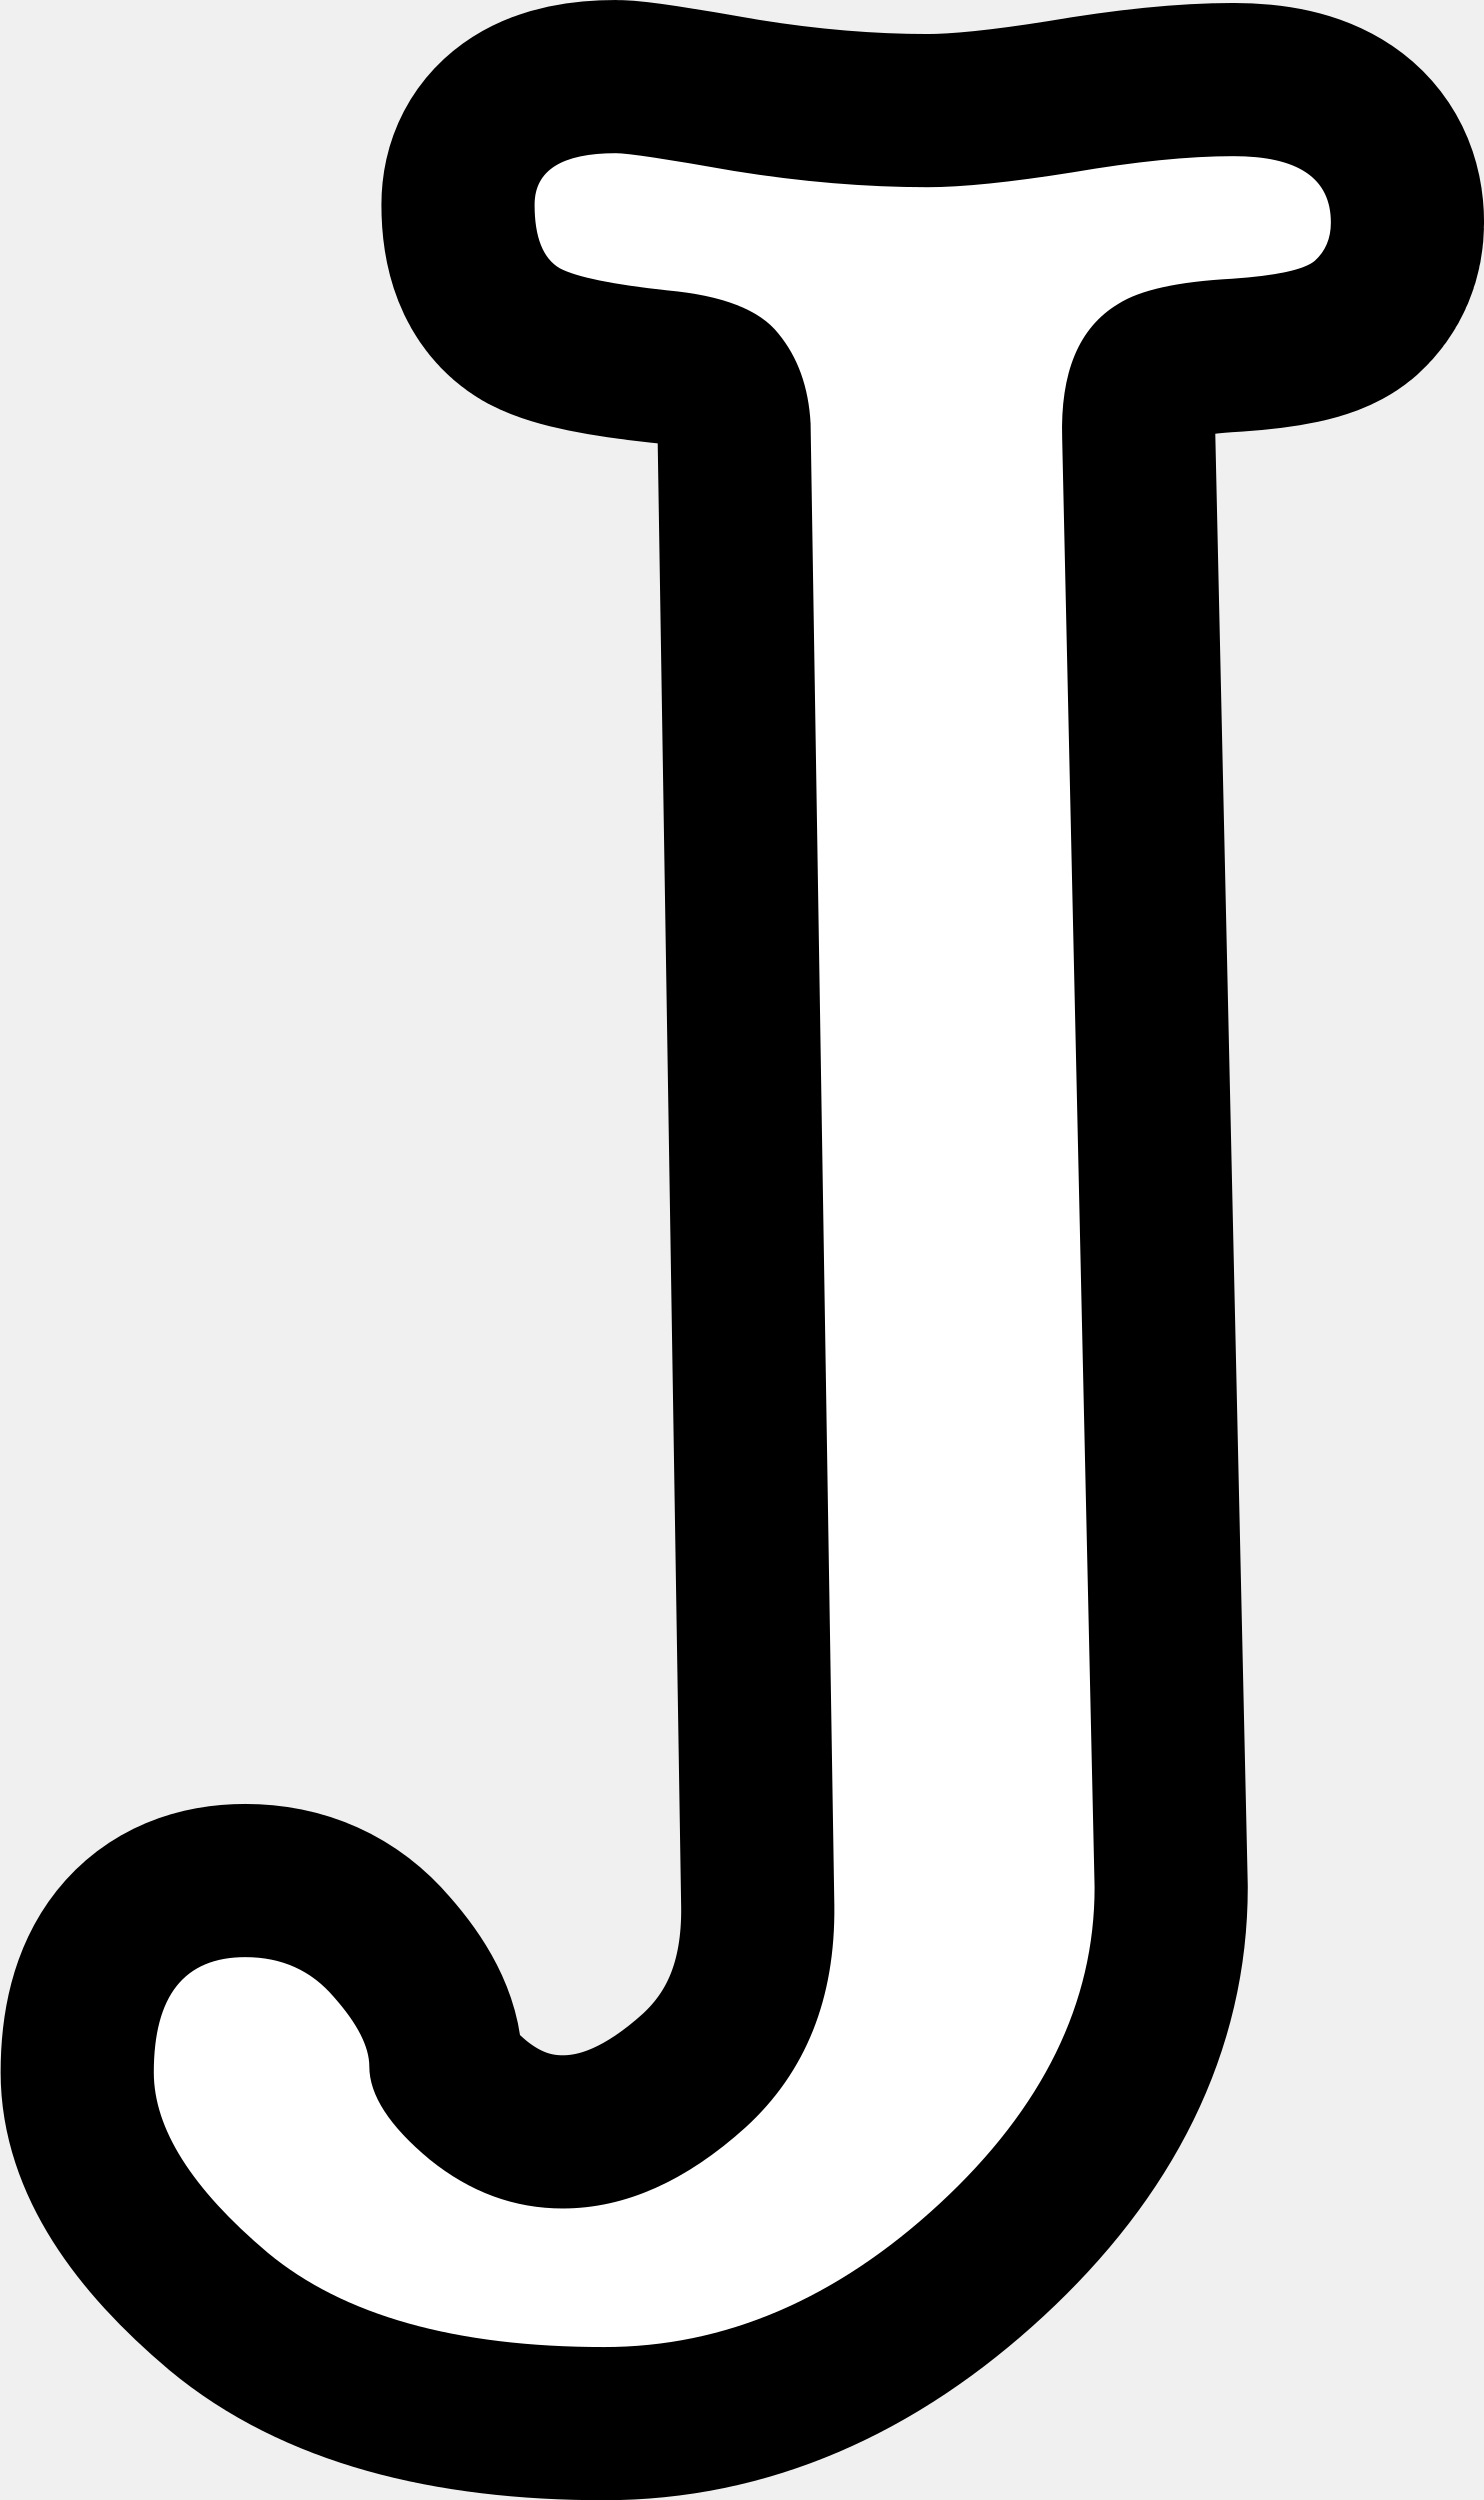
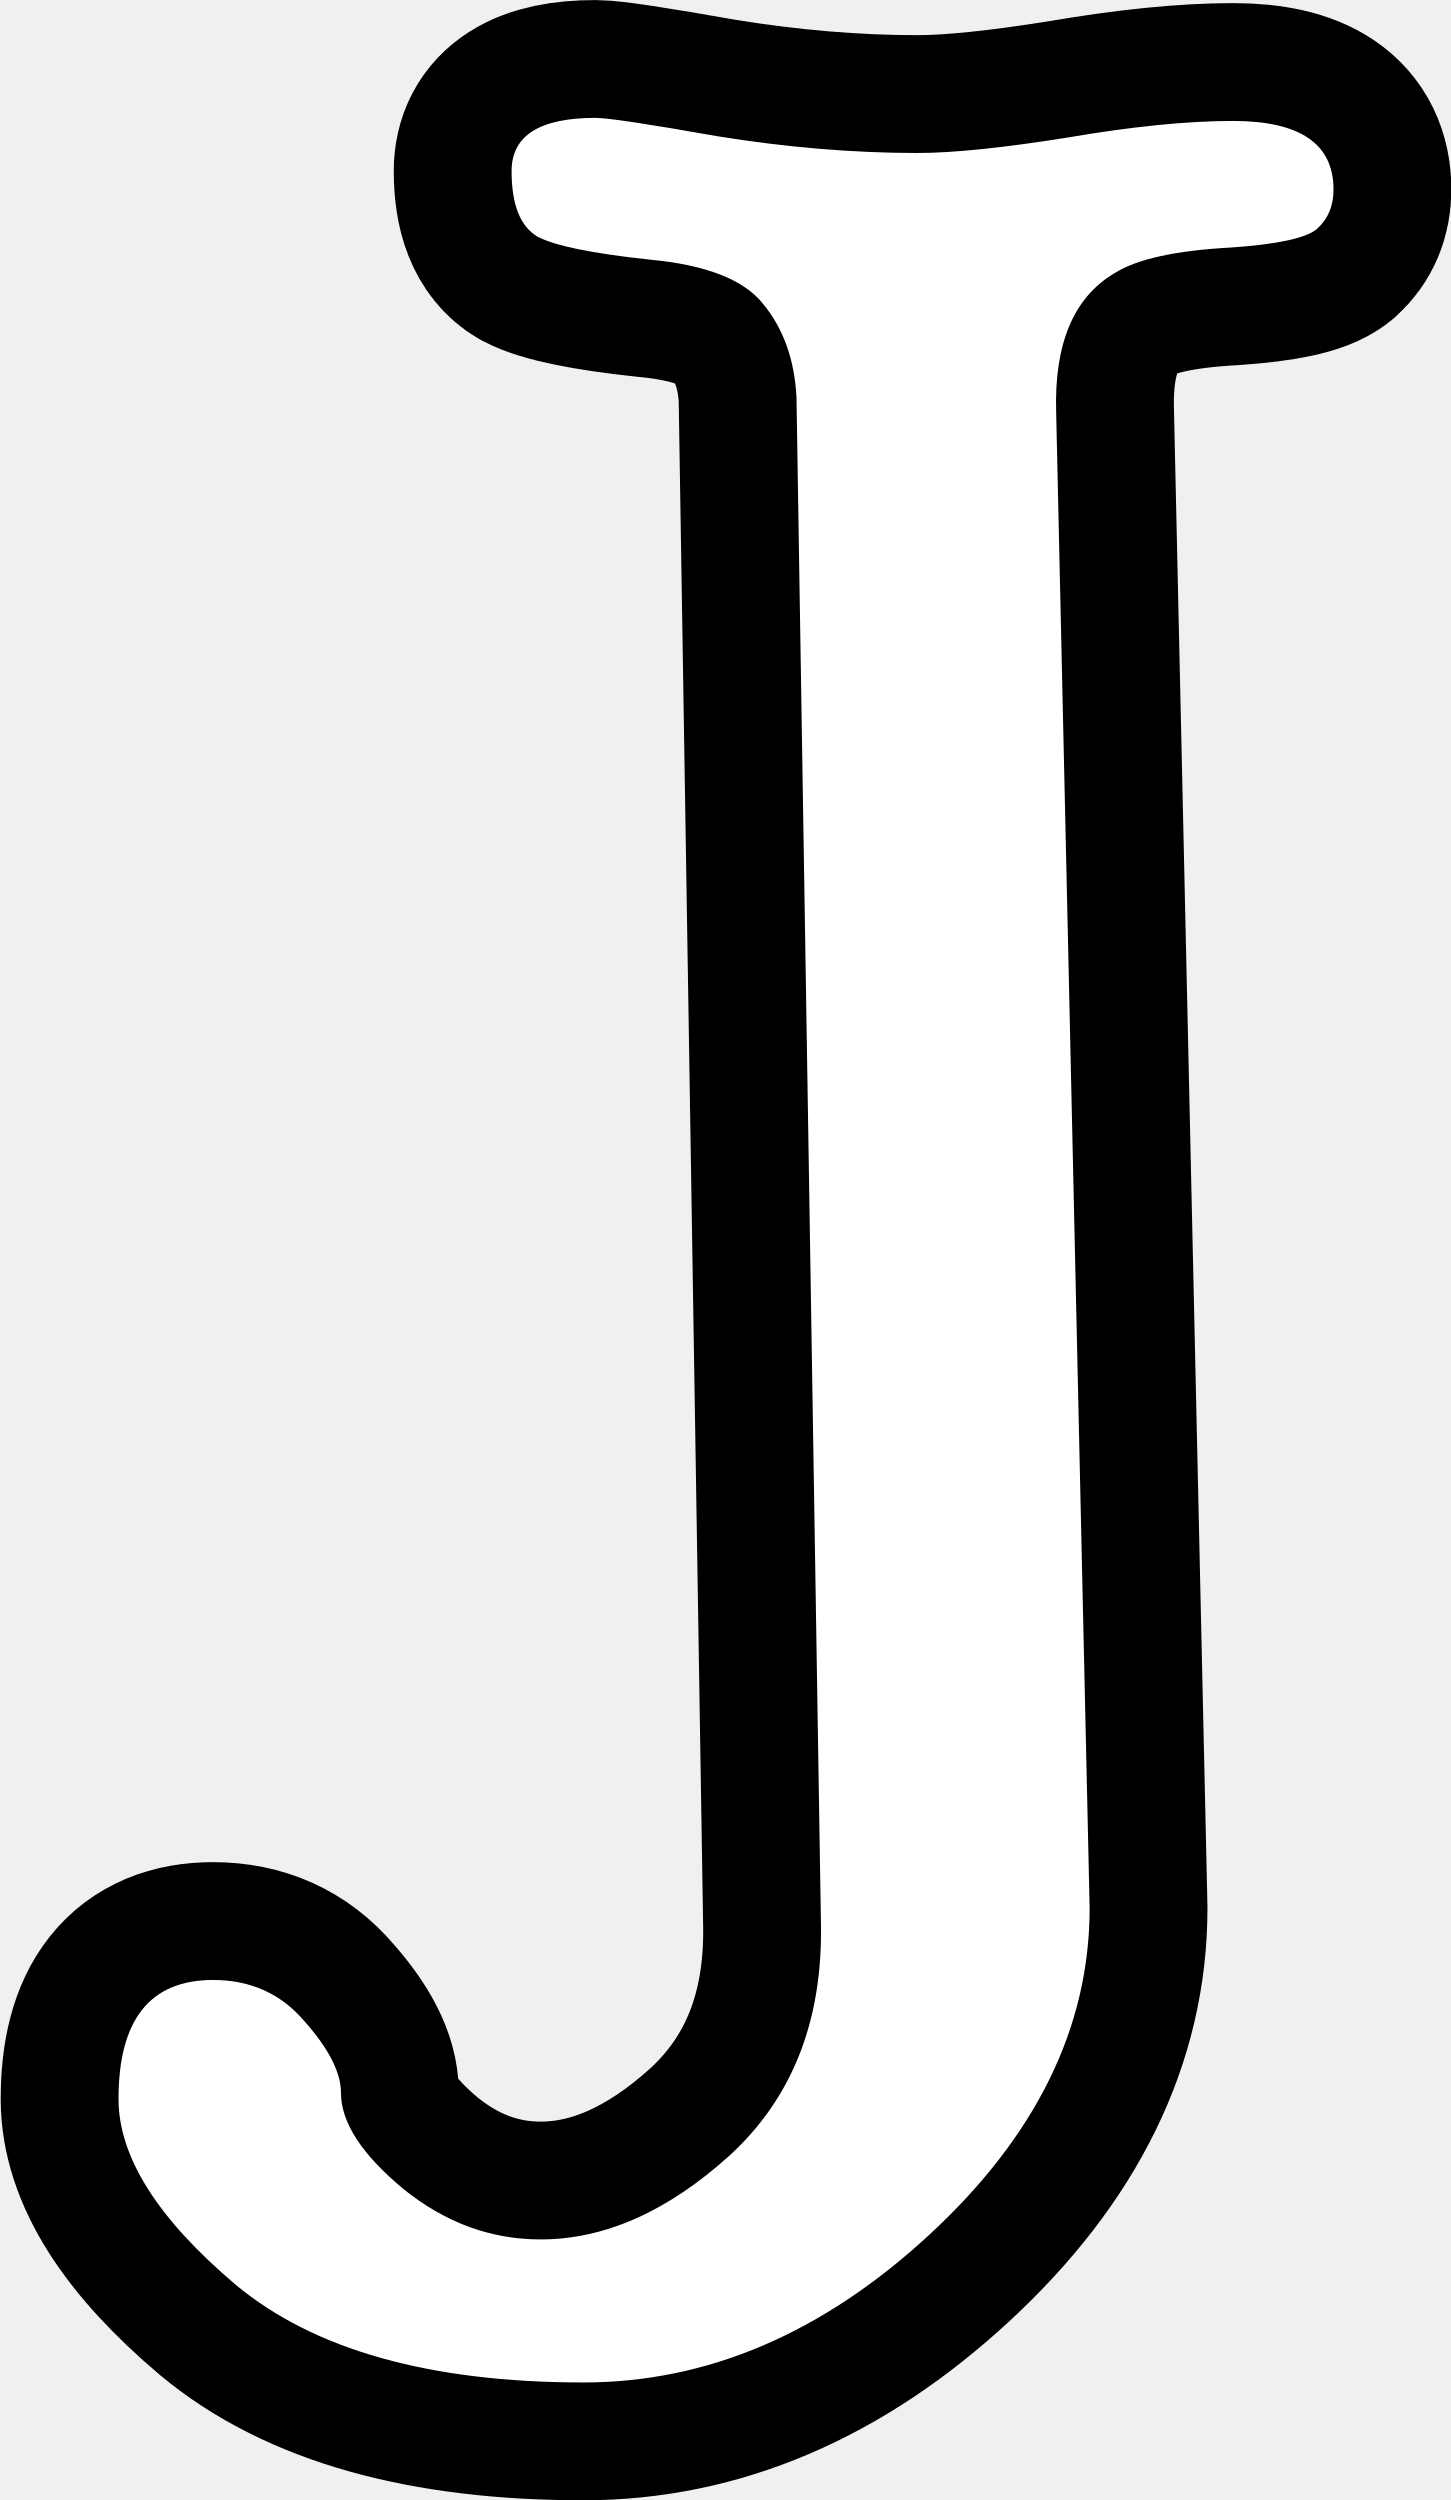
- <svg xmlns="http://www.w3.org/2000/svg" width="24.563" height="41.389" viewBox="0 0 6.499 10.951" version="1.1" id="svg1">
+ <svg xmlns="http://www.w3.org/2000/svg" width="23.271" height="40.097" viewBox="0 0 6.157 10.609" version="1.1" id="svg1">
  <defs id="defs1" />
-   <g id="layer1" transform="translate(-111.3143,64.61604)">
-     <path style="font-size:9.878px;font-family:'Poor Richard';-inkscape-font-specification:'Poor Richard';text-align:center;text-anchor:middle;fill:#ffffff;fill-rule:evenodd;stroke:#000000;stroke-width:1.342;stroke-linecap:round;stroke-linejoin:round;stroke-opacity:1;paint-order:stroke fill markers" d="m 114.865,-62.761 q -0.013,-0.239 -0.142,-0.395 -0.123,-0.155 -0.485,-0.188 -0.362,-0.039 -0.472,-0.097 -0.11,-0.065 -0.11,-0.278 0,-0.226 0.356,-0.226 0.078,0 0.518,0.078 0.44,0.071 0.848,0.071 0.226,0 0.634,-0.065 0.414,-0.071 0.705,-0.071 0.427,0 0.427,0.291 0,0.104 -0.071,0.168 -0.071,0.058 -0.362,0.078 -0.356,0.019 -0.498,0.11 -0.259,0.155 -0.246,0.589 l 0.142,6.348 q 0,0.757 -0.679,1.385 -0.679,0.628 -1.469,0.628 -0.977,0 -1.475,-0.414 -0.498,-0.421 -0.498,-0.789 0,-0.505 0.401,-0.505 0.239,0 0.388,0.175 0.155,0.175 0.155,0.304 0,0.188 0.265,0.408 0.265,0.214 0.582,0.214 0.408,0 0.802,-0.356 0.395,-0.362 0.388,-0.971 z" id="path18" />
+   <g id="layer1" transform="translate(-111.4851,64.44524)">
+     <path style="font-size:9.878px;font-family:'Poor Richard';-inkscape-font-specification:'Poor Richard';text-align:center;text-anchor:middle;fill:#ffffff;fill-rule:evenodd;stroke:#000000;stroke-width:1;stroke-linecap:round;stroke-linejoin:round;stroke-dasharray:none;stroke-dashoffset:0;stroke-opacity:1;paint-order:stroke fill markers" d="m 114.865,-62.761 q -0.013,-0.239 -0.142,-0.395 -0.123,-0.155 -0.485,-0.188 -0.362,-0.039 -0.472,-0.097 -0.11,-0.065 -0.11,-0.278 0,-0.226 0.356,-0.226 0.078,0 0.518,0.078 0.44,0.071 0.848,0.071 0.226,0 0.634,-0.065 0.414,-0.071 0.705,-0.071 0.427,0 0.427,0.291 0,0.104 -0.071,0.168 -0.071,0.058 -0.362,0.078 -0.356,0.019 -0.498,0.11 -0.259,0.155 -0.246,0.589 l 0.142,6.348 q 0,0.757 -0.679,1.385 -0.679,0.628 -1.469,0.628 -0.977,0 -1.475,-0.414 -0.498,-0.421 -0.498,-0.789 0,-0.505 0.401,-0.505 0.239,0 0.388,0.175 0.155,0.175 0.155,0.304 0,0.188 0.265,0.408 0.265,0.214 0.582,0.214 0.408,0 0.802,-0.356 0.395,-0.362 0.388,-0.971 z" id="path18" />
  </g>
</svg>
